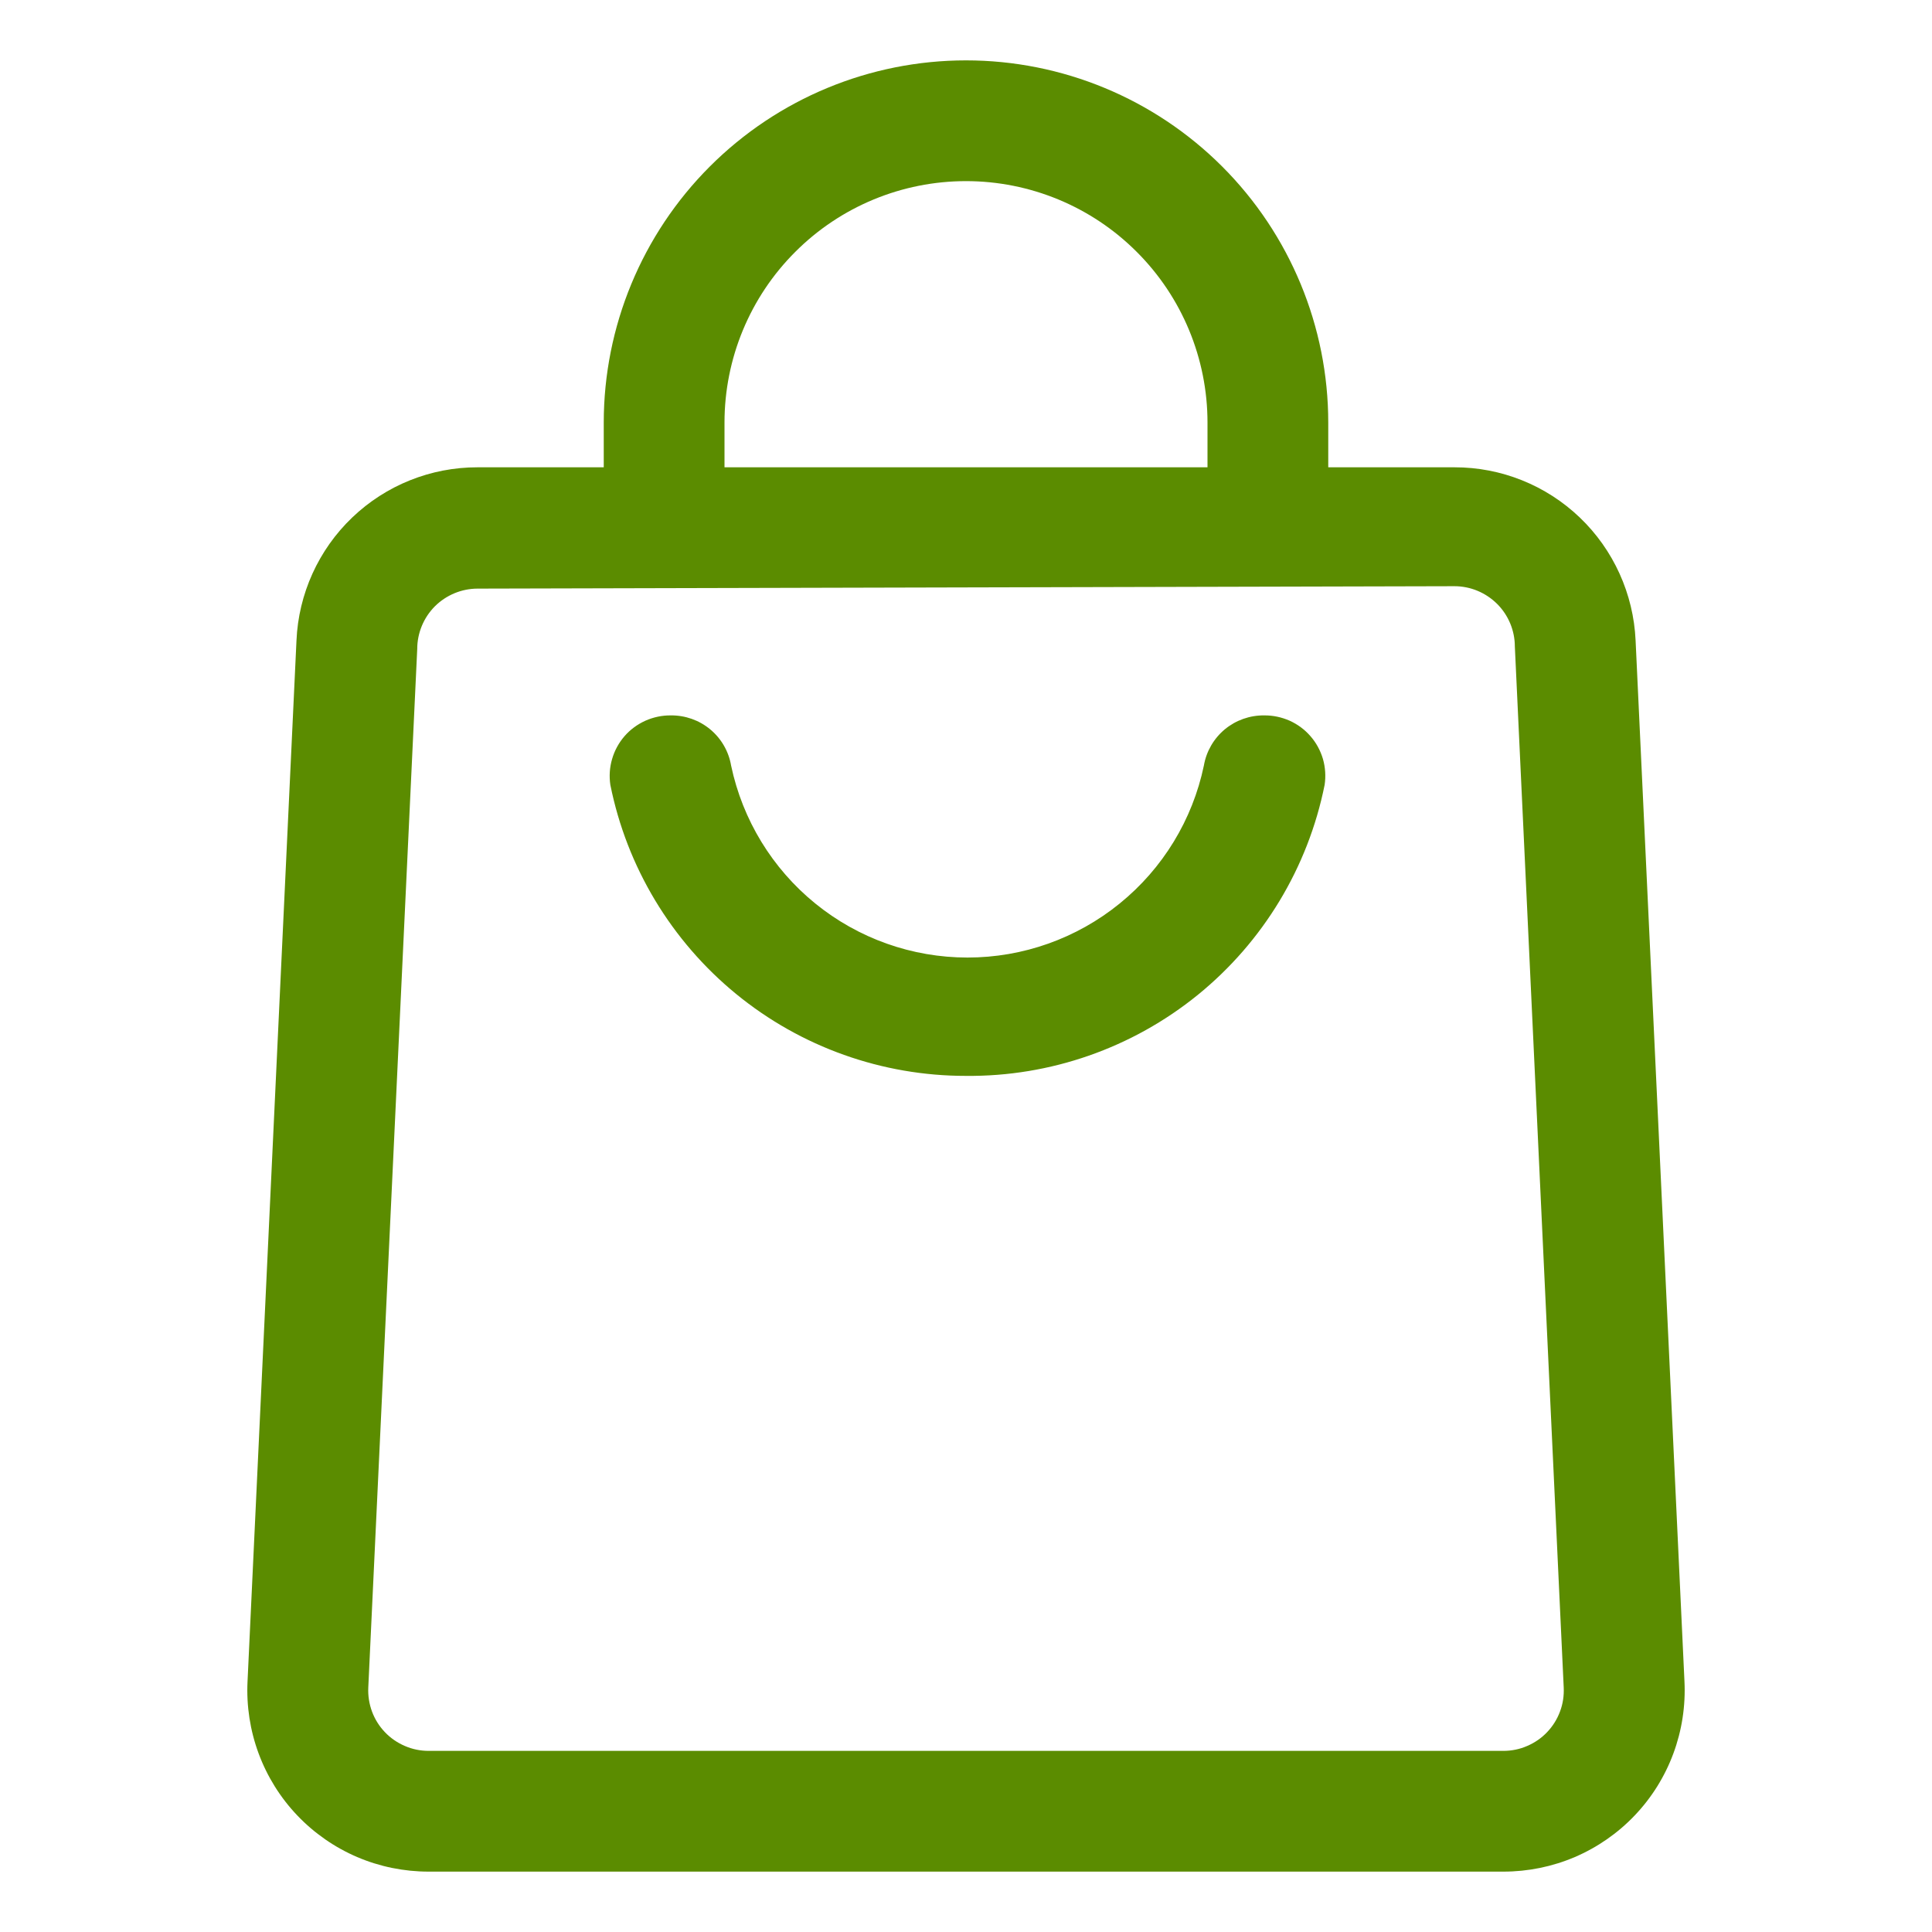
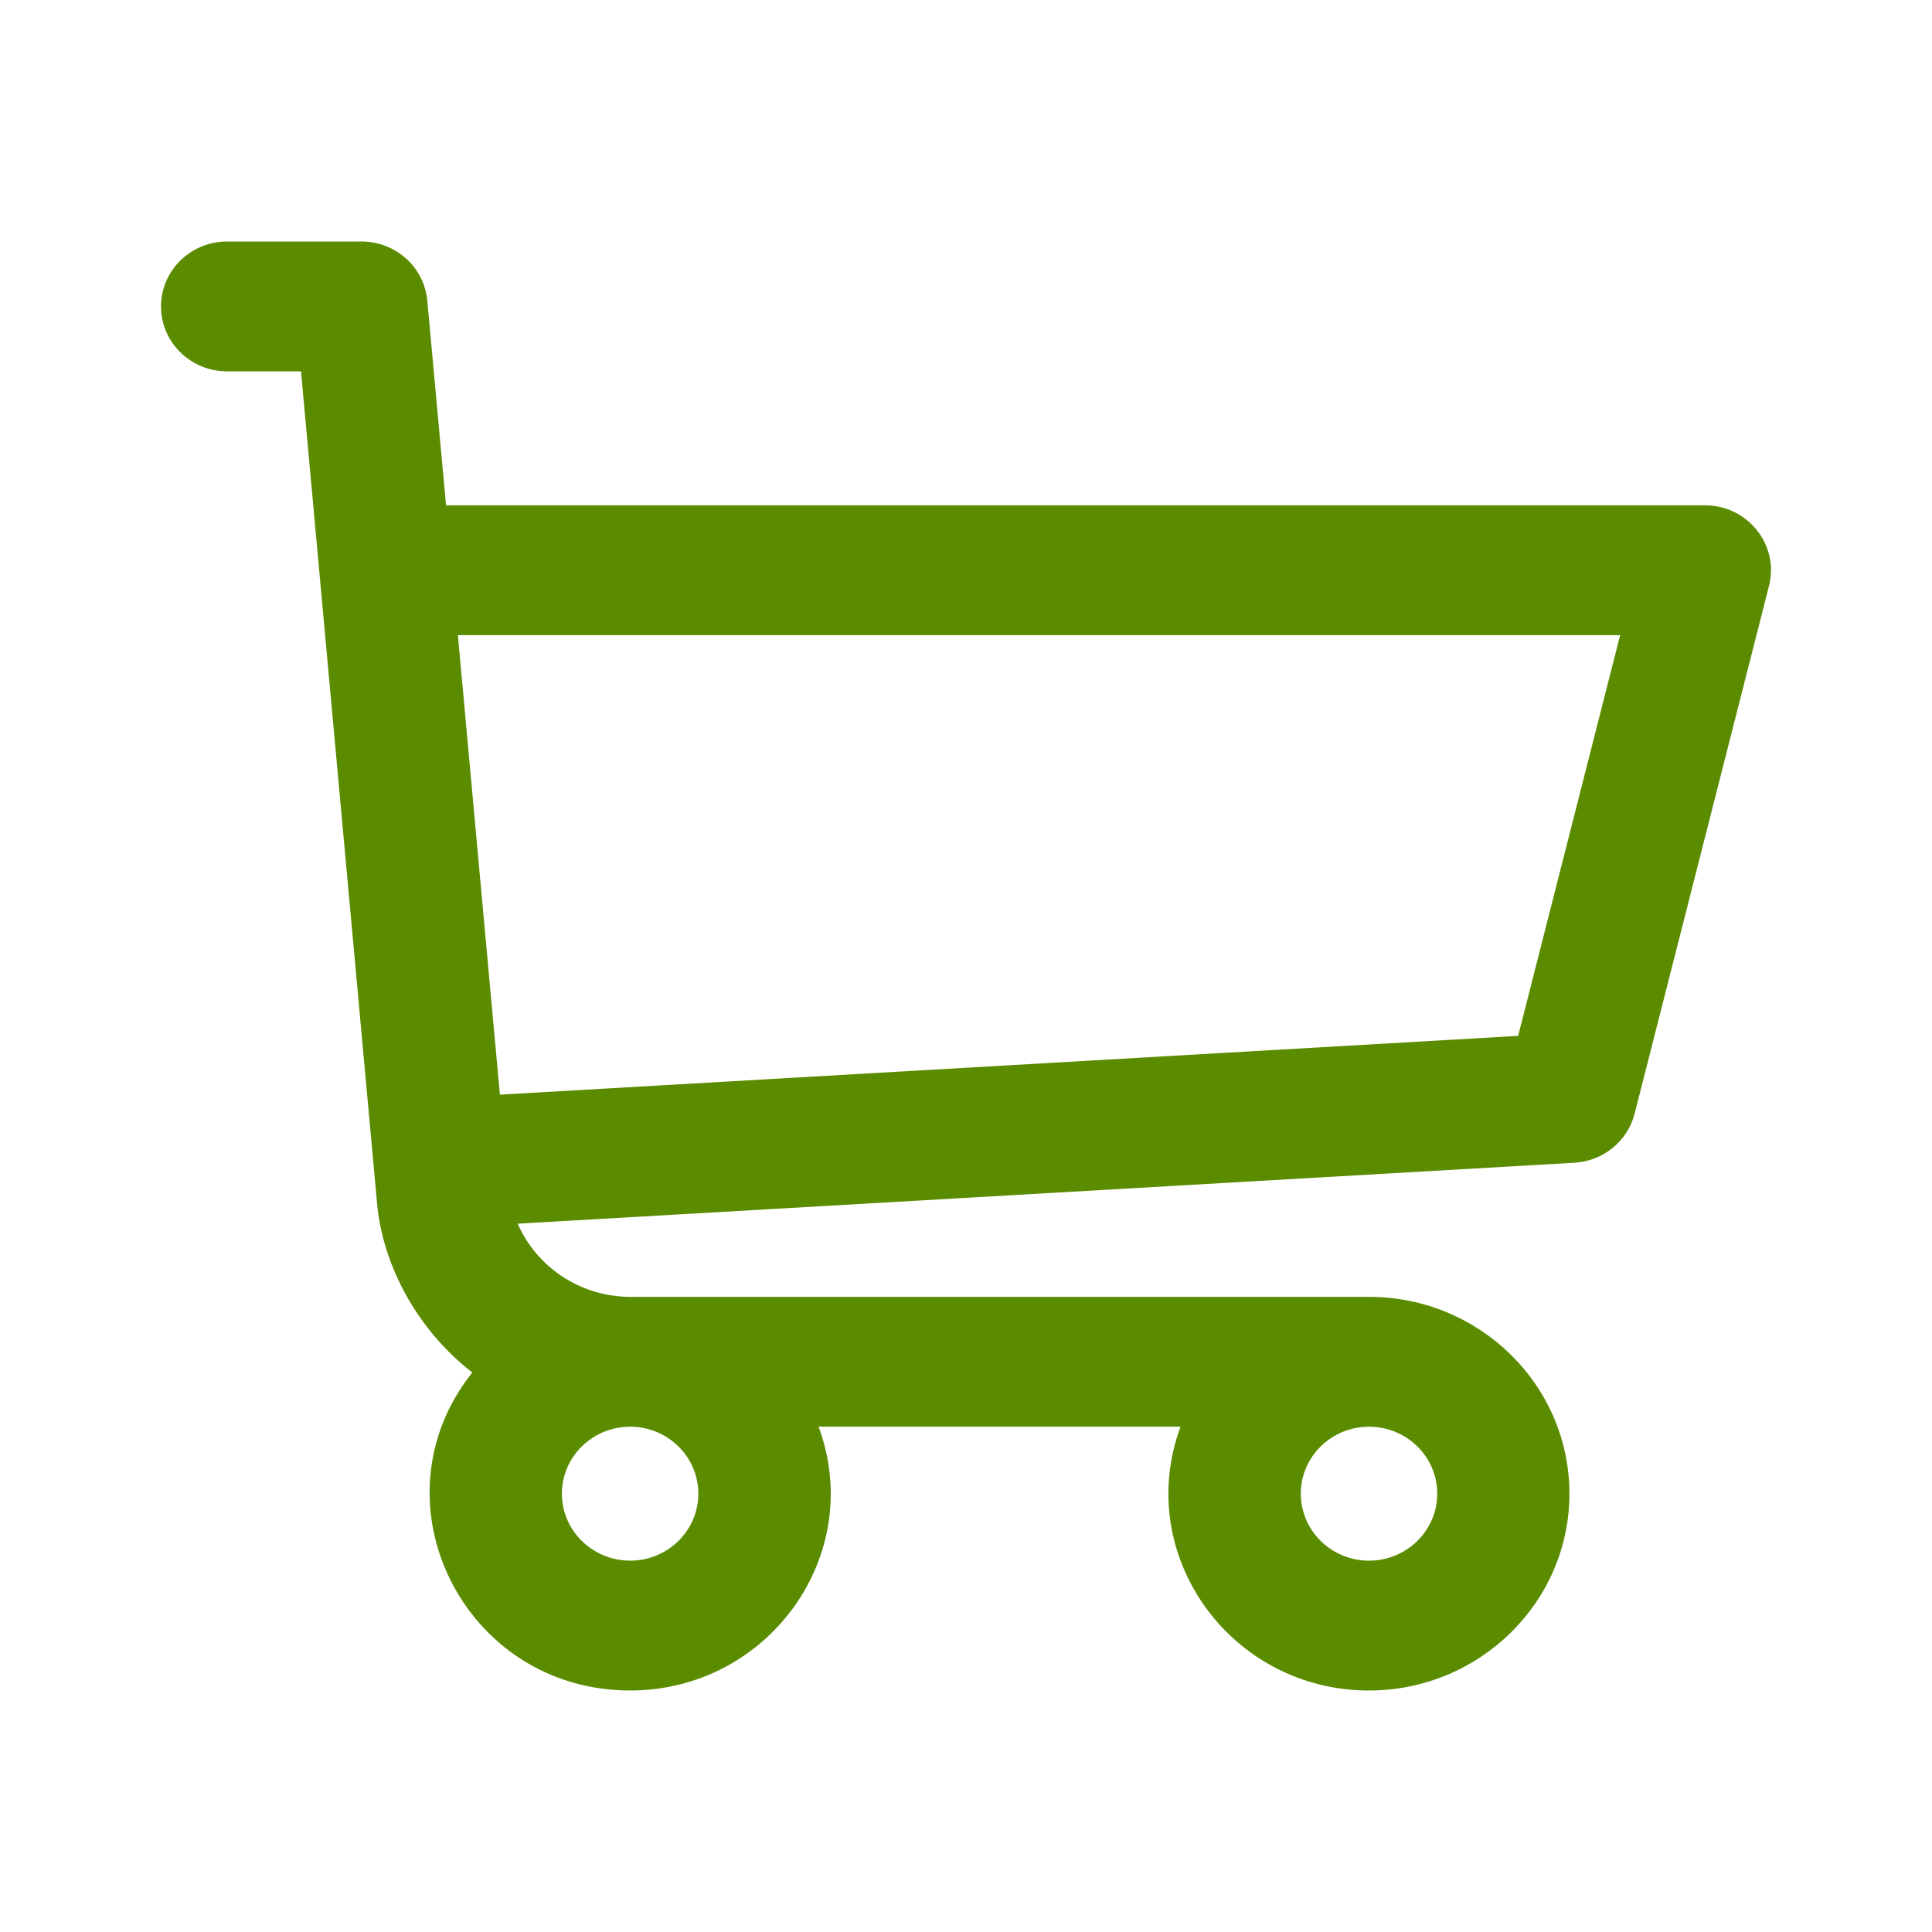
<svg xmlns="http://www.w3.org/2000/svg" width="24" height="24" viewBox="0 0 24 24" fill="none">
-   <g id="bag 1">
-     <g id="Layer 2">
-       <path id="Vector" d="M12 13.365C10.959 13.366 9.95 13.007 9.145 12.348C8.339 11.688 7.787 10.771 7.582 9.75C7.566 9.643 7.573 9.533 7.604 9.428C7.634 9.324 7.687 9.227 7.758 9.145C7.829 9.063 7.918 8.998 8.017 8.953C8.116 8.909 8.224 8.886 8.332 8.887C8.511 8.885 8.685 8.946 8.822 9.06C8.96 9.174 9.052 9.334 9.082 9.51C9.224 10.184 9.593 10.789 10.127 11.223C10.662 11.658 11.33 11.895 12.019 11.895C12.707 11.895 13.375 11.658 13.91 11.223C14.445 10.789 14.814 10.184 14.955 9.51C14.985 9.334 15.078 9.174 15.215 9.06C15.353 8.946 15.526 8.885 15.705 8.887C15.814 8.886 15.921 8.909 16.021 8.953C16.12 8.998 16.208 9.063 16.279 9.145C16.351 9.227 16.403 9.324 16.434 9.428C16.464 9.533 16.471 9.643 16.455 9.75C16.249 10.777 15.691 11.7 14.878 12.36C14.065 13.019 13.047 13.375 12 13.365Z" fill="#5B8C00" />
-       <path id="Vector_2" d="M18.675 23.25H5.325C5.02 23.25 4.718 23.189 4.437 23.069C4.157 22.949 3.903 22.773 3.693 22.552C3.482 22.331 3.319 22.069 3.213 21.783C3.107 21.497 3.06 21.192 3.075 20.887L3.683 7.957C3.708 7.378 3.956 6.83 4.375 6.429C4.794 6.028 5.352 5.804 5.933 5.805H18.068C18.648 5.804 19.206 6.028 19.625 6.429C20.044 6.83 20.292 7.378 20.318 7.957L20.925 20.887C20.94 21.192 20.893 21.497 20.787 21.783C20.681 22.069 20.518 22.331 20.307 22.552C20.097 22.773 19.843 22.949 19.563 23.069C19.282 23.189 18.98 23.25 18.675 23.25ZM5.933 7.312C5.734 7.312 5.543 7.392 5.402 7.532C5.262 7.673 5.183 7.864 5.183 8.062L4.575 20.962C4.57 21.064 4.586 21.166 4.621 21.261C4.656 21.356 4.711 21.444 4.781 21.517C4.851 21.591 4.936 21.649 5.029 21.689C5.123 21.73 5.223 21.75 5.325 21.75H18.675C18.777 21.75 18.878 21.73 18.971 21.689C19.065 21.649 19.149 21.591 19.219 21.517C19.289 21.444 19.344 21.356 19.379 21.261C19.415 21.166 19.43 21.064 19.425 20.962L18.818 8.032C18.818 7.834 18.739 7.643 18.598 7.502C18.457 7.362 18.267 7.282 18.068 7.282L5.933 7.312Z" fill="#5B8C00" />
-       <path id="Vector_3" d="M16.5 6.562H15V5.25C15 4.454 14.684 3.691 14.121 3.129C13.559 2.566 12.796 2.25 12 2.25C11.204 2.25 10.441 2.566 9.879 3.129C9.316 3.691 9 4.454 9 5.25V6.562H7.5V5.25C7.5 4.057 7.974 2.912 8.818 2.068C9.662 1.224 10.806 0.75 12 0.75C13.194 0.75 14.338 1.224 15.182 2.068C16.026 2.912 16.5 4.057 16.5 5.25V6.562Z" fill="#5B8C00" />
-     </g>
+   <mask id="mask0_6313_3686" style="mask-type:alpha" maskUnits="userSpaceOnUse" x="0" y="0" width="24" height="24">
+     <rect width="24" height="24" fill="#5B8C00" />
+   </mask>
+   <g mask="url(#mask0_6313_3686)">
+     <path d="M21.178 6.277H5.541L5.308 3.734C5.27 3.319 4.915 3 4.49 3H2.821C2.368 3 2 3.361 2 3.807C2 4.252 2.368 4.613 2.821 4.613H3.739C4.241 10.101 2.944 -4.083 4.684 14.948C4.751 15.693 5.161 16.501 5.867 17.05C4.594 18.647 5.757 21 7.828 21C9.546 21 10.759 19.317 10.169 17.723H14.665C14.076 19.315 15.286 21 17.006 21C18.379 21 19.496 19.903 19.496 18.555C19.496 17.206 18.379 16.11 17.006 16.11H7.833C7.209 16.11 6.666 15.74 6.431 15.201L19.558 14.444C19.916 14.423 20.219 14.176 20.306 13.834L21.975 7.279C22.105 6.771 21.713 6.277 21.178 6.277ZM7.828 19.387C7.361 19.387 6.98 19.014 6.98 18.555C6.98 18.096 7.361 17.723 7.828 17.723C8.295 17.723 8.675 18.096 8.675 18.555C8.675 19.014 8.295 19.387 7.828 19.387ZM17.006 19.387C16.539 19.387 16.159 19.014 16.159 18.555C16.159 18.096 16.539 17.723 17.006 17.723C17.474 17.723 17.854 18.096 17.854 18.555C17.854 19.014 17.474 19.387 17.006 19.387ZM18.859 12.868L6.21 13.598L5.688 7.89H20.126L18.859 12.868Z" fill="#5B8C00" />
  </g>
</svg>
